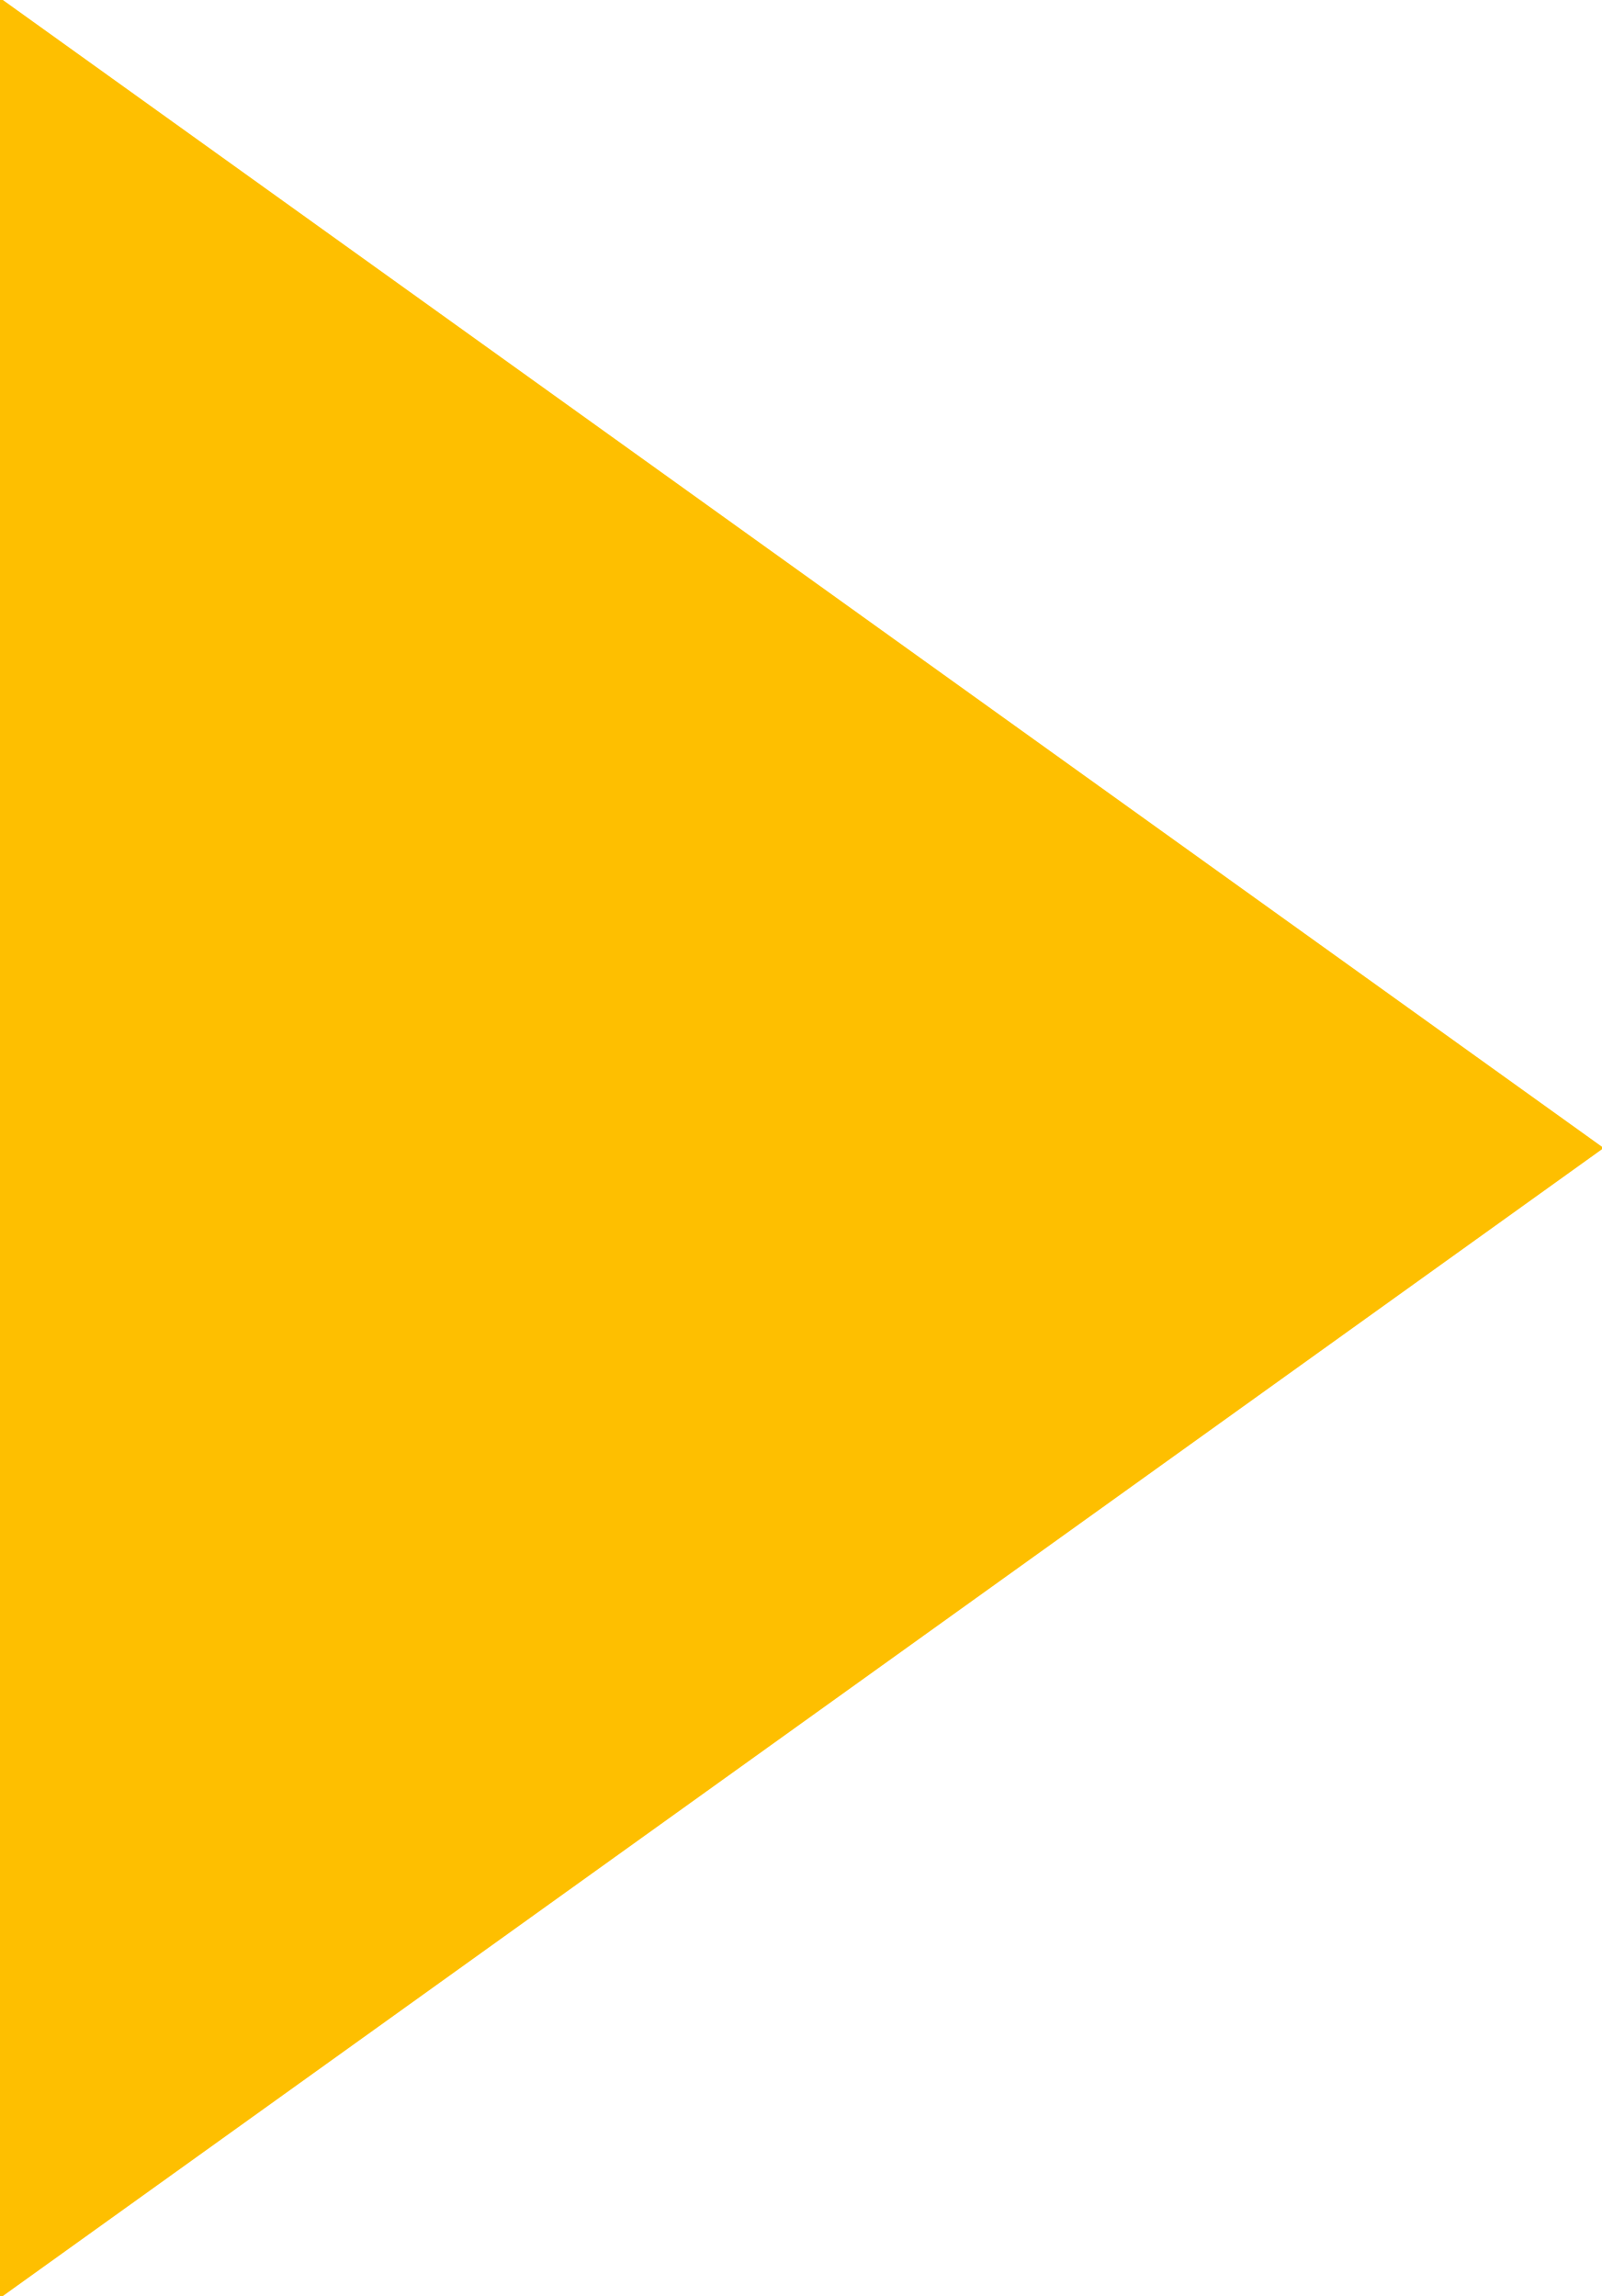
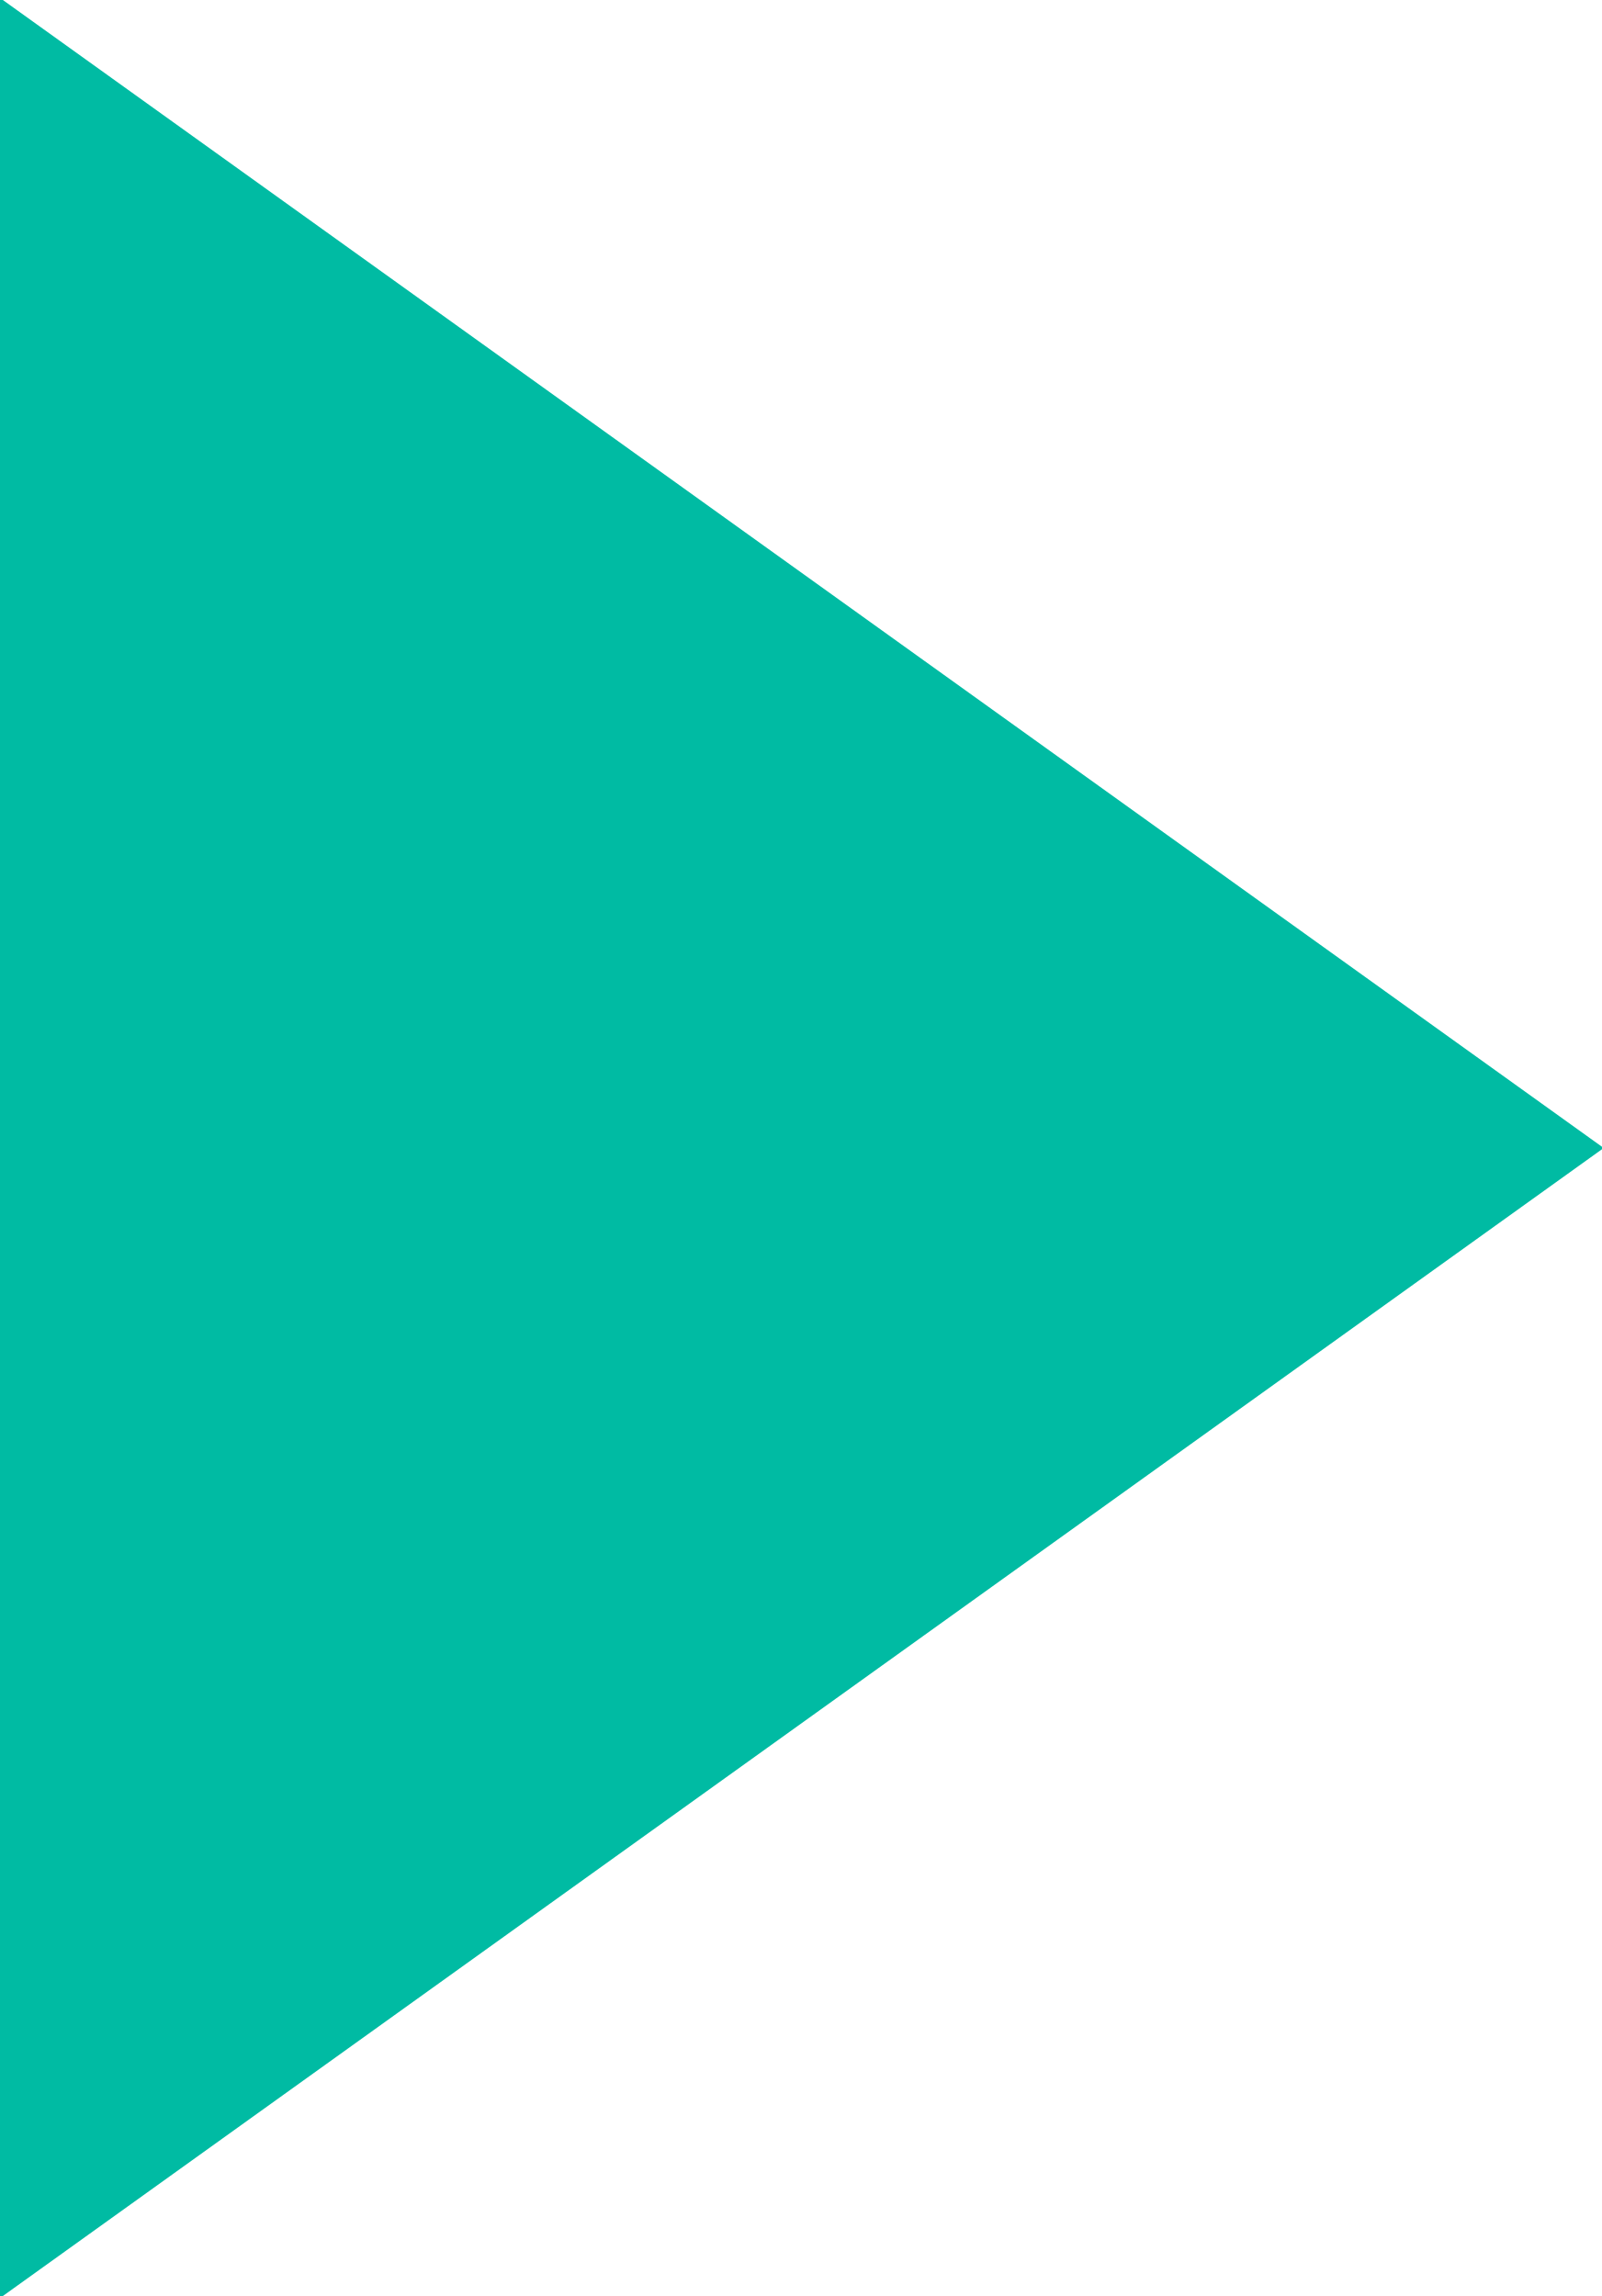
<svg xmlns="http://www.w3.org/2000/svg" width="7.06" height="10.124" viewBox="0 0 7.06 10.124">
  <defs>
    <style>
      .cls-1 {
-         fill: #febf00;
+         fill: #00bba3;
        fill-rule: evenodd;
      }
    </style>
  </defs>
  <path class="cls-1" d="M1184,875.929l7.07,5.071-7.07,5.071V875.929Z" transform="translate(-1184 -875.938)" />
</svg>
